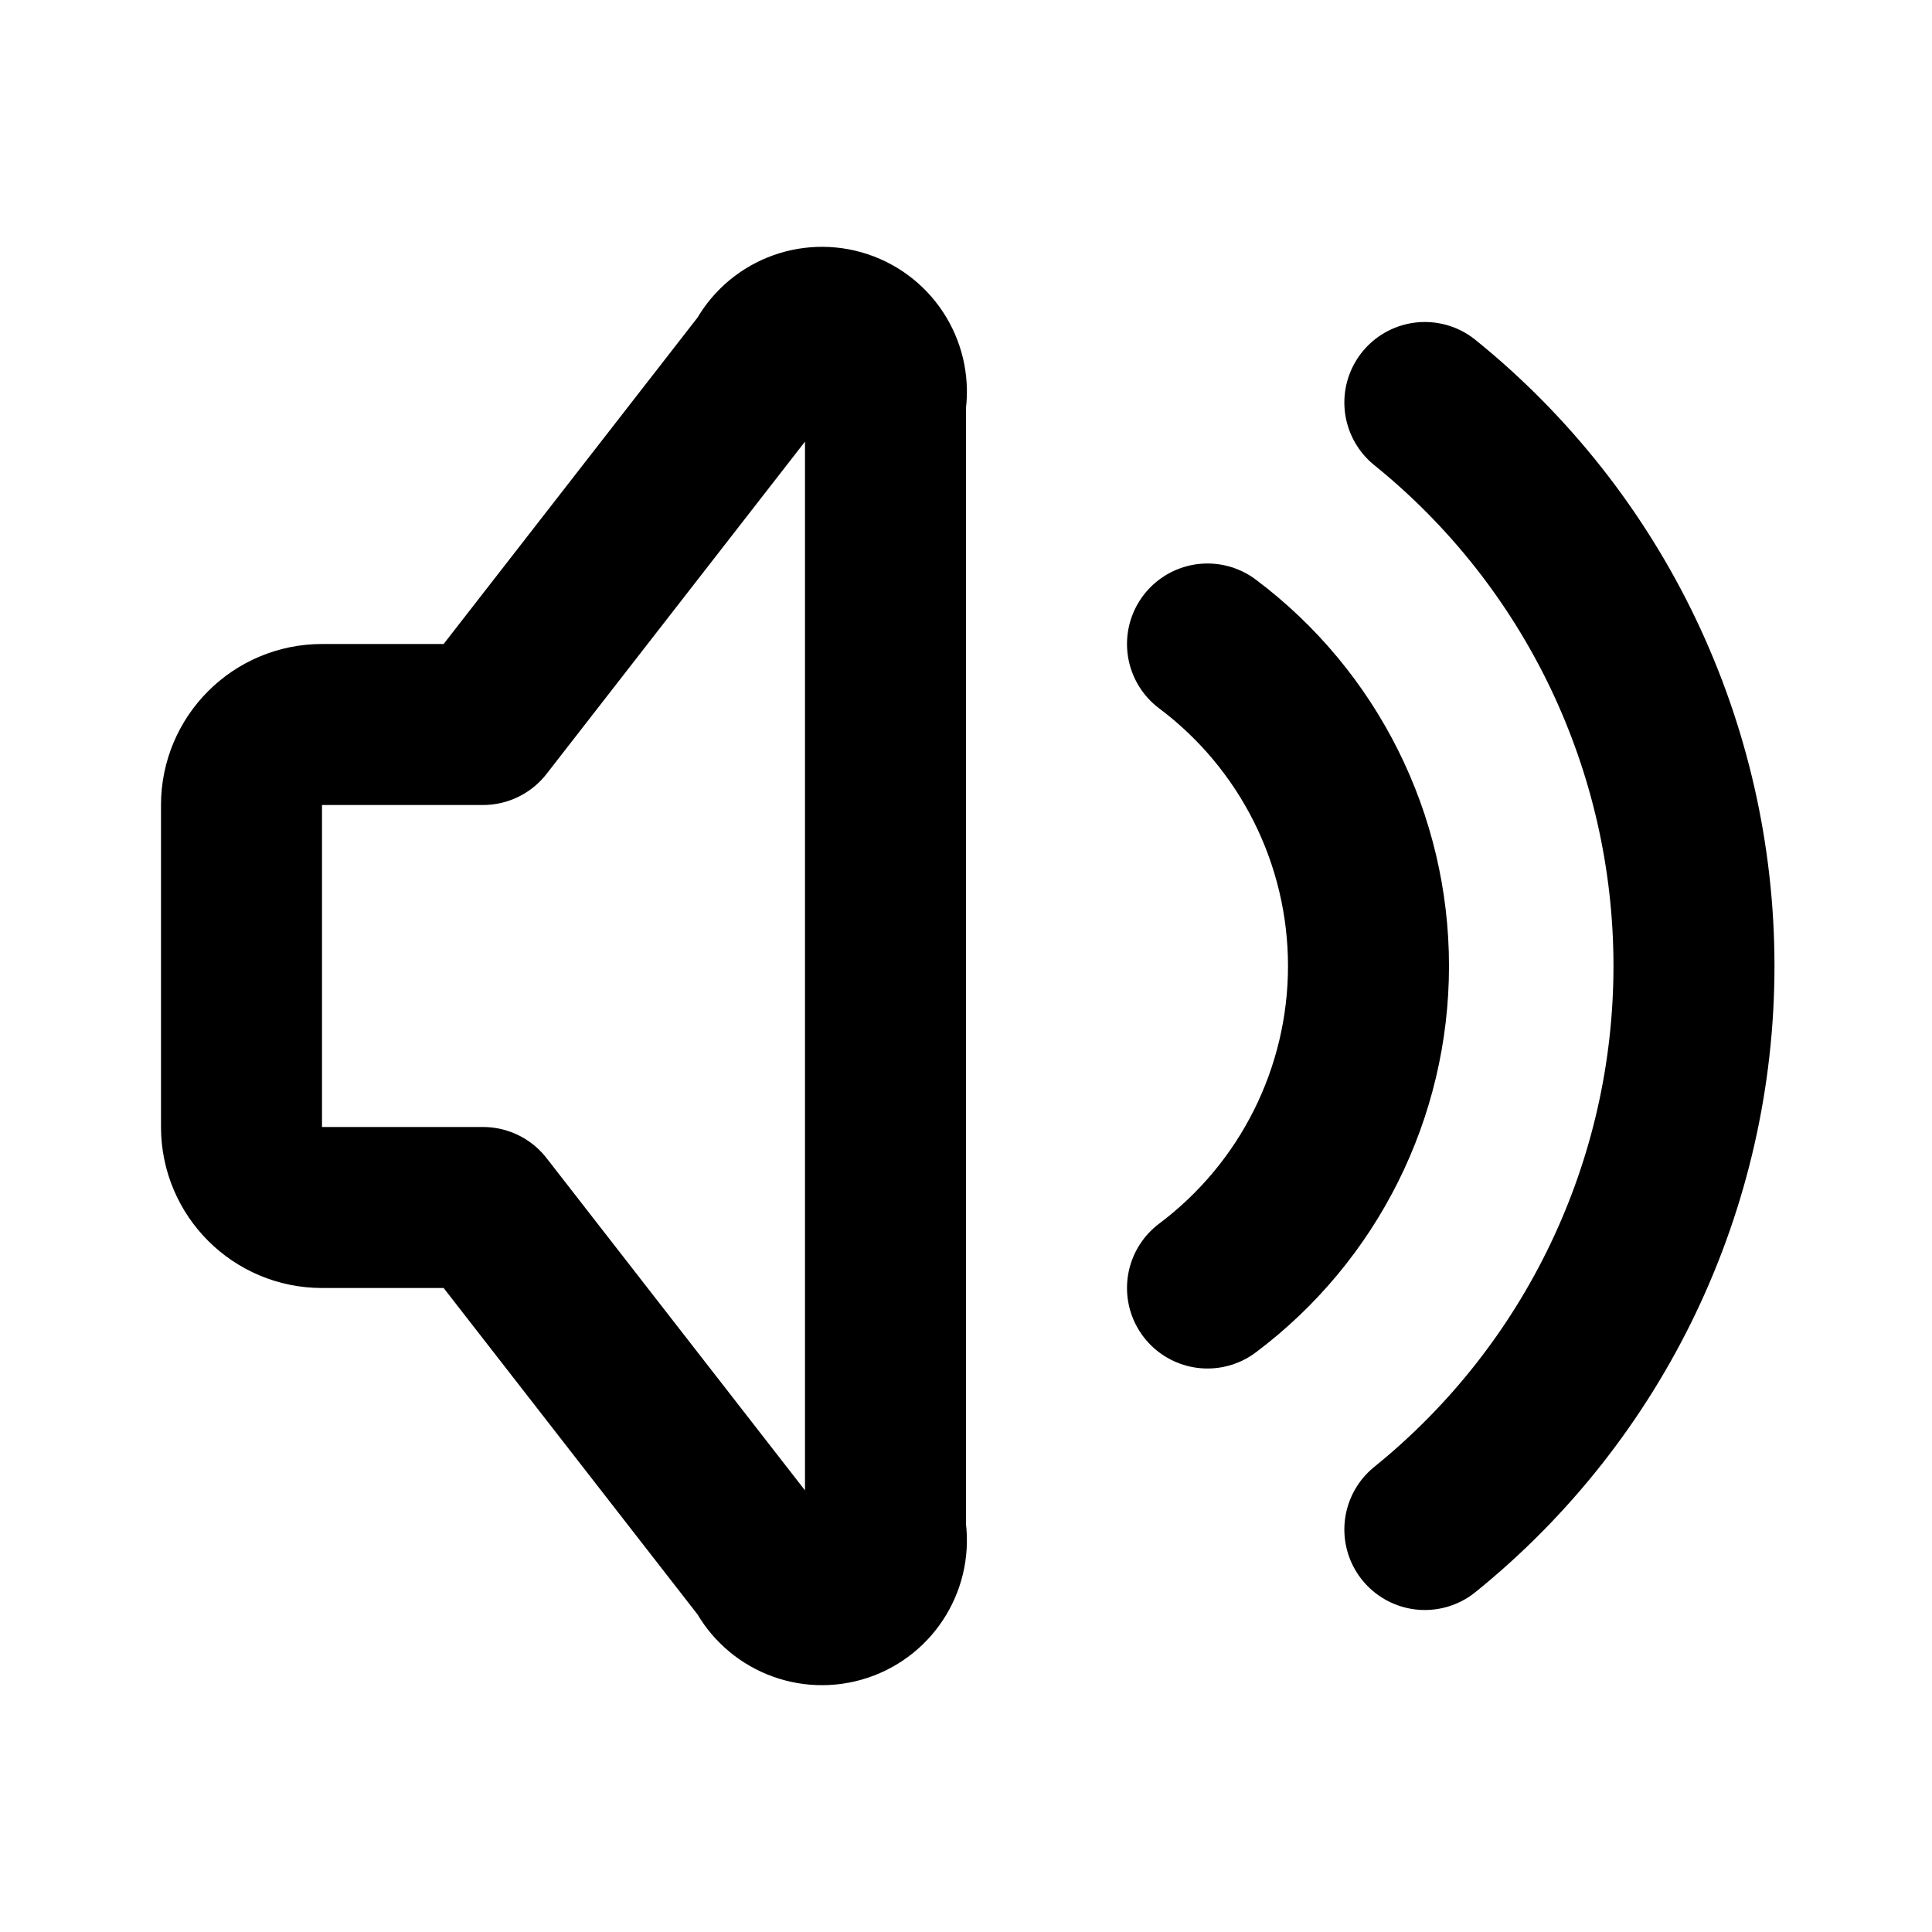
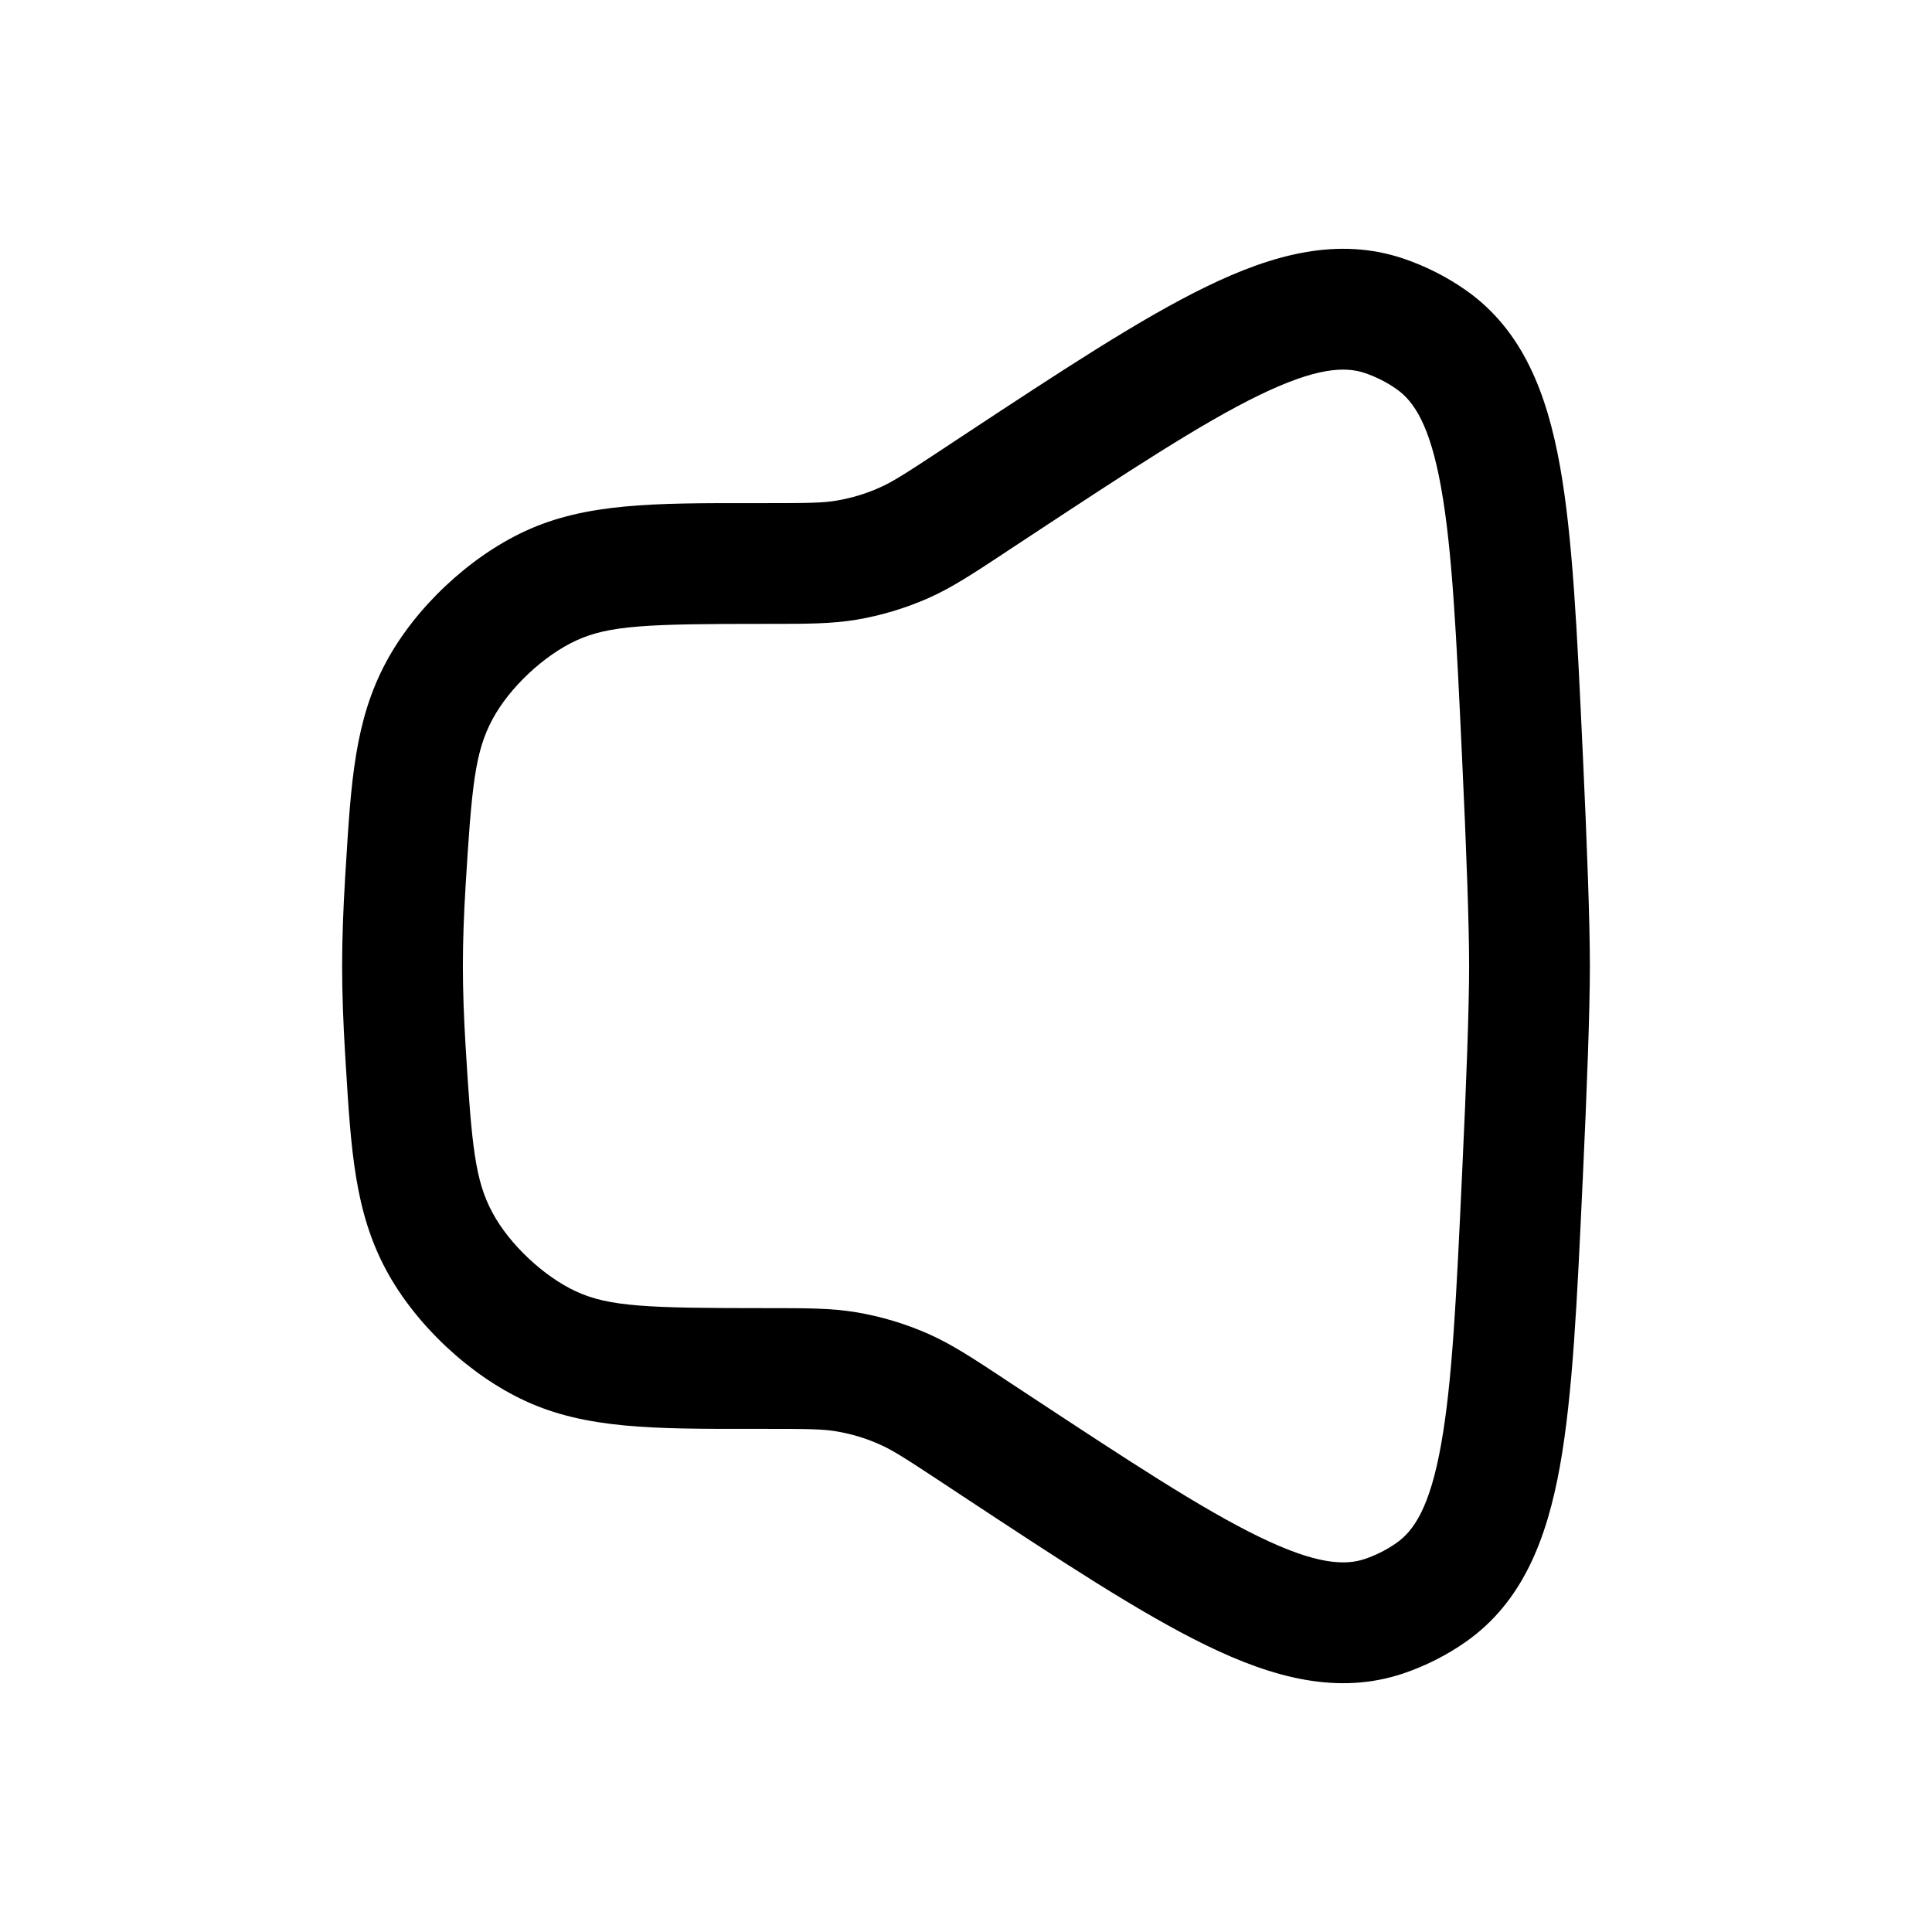
- <svg xmlns="http://www.w3.org/2000/svg" width="24" height="24" viewBox="0 0 24 24" fill="none" stroke="currentColor" stroke-width="2" stroke-linecap="round" stroke-linejoin="round">
-   <path d="M15 8a5 5 0 0 1 0 8" />
-   <path d="M17.7 5a9 9 0 0 1 0 14" />
-   <path d="M6 15h-2a1 1 0 0 1 -1 -1v-4a1 1 0 0 1 1 -1h2l3.5 -4.5a.8 .8 0 0 1 1.5 .5v14a.8 .8 0 0 1 -1.5 .5l-3.5 -4.5" />
+ <svg xmlns="http://www.w3.org/2000/svg" viewBox="0 0 24 24" fill="none">
+   <path fill-rule="evenodd" clip-rule="evenodd" d="M15.64 4.91C14.926 5.257 14.021 5.852 12.731 6.702L12.512 6.846C12.495 6.857 12.479 6.868 12.463 6.879C12.083 7.13 11.819 7.303 11.531 7.431C11.246 7.556 10.948 7.646 10.641 7.698C10.33 7.75 10.015 7.75 9.559 7.75C9.54 7.75 9.52 7.75 9.5 7.75C8.056 7.75 7.569 7.766 7.155 7.958C6.754 8.143 6.328 8.544 6.119 8.933C5.901 9.338 5.86 9.753 5.783 11.017C5.762 11.364 5.75 11.697 5.75 12C5.75 12.303 5.762 12.636 5.783 12.983C5.86 14.247 5.901 14.662 6.119 15.067C6.328 15.456 6.754 15.857 7.155 16.042C7.569 16.234 8.056 16.25 9.5 16.25C9.52 16.25 9.54 16.25 9.559 16.25C10.015 16.25 10.33 16.25 10.641 16.302C10.948 16.354 11.246 16.444 11.531 16.569C11.819 16.697 12.083 16.87 12.463 17.121C12.479 17.132 12.495 17.143 12.512 17.154L12.731 17.298C14.021 18.148 14.926 18.743 15.64 19.09C16.352 19.436 16.709 19.45 16.958 19.365C17.095 19.318 17.23 19.25 17.349 19.166C17.565 19.014 17.763 18.72 17.901 17.948C18.041 17.173 18.092 16.101 18.163 14.571C18.216 13.451 18.25 12.512 18.25 12C18.25 11.488 18.216 10.549 18.163 9.429C18.092 7.899 18.041 6.827 17.901 6.052C17.763 5.281 17.565 4.986 17.349 4.834C17.23 4.75 17.095 4.682 16.958 4.635C16.709 4.55 16.352 4.564 15.64 4.91ZM14.985 3.561C15.811 3.159 16.624 2.936 17.442 3.215C17.714 3.308 17.976 3.441 18.211 3.606C18.917 4.103 19.216 4.887 19.378 5.786C19.537 6.67 19.591 7.842 19.659 9.302L19.662 9.36C19.714 10.475 19.75 11.448 19.75 12C19.75 12.552 19.714 13.525 19.662 14.64L19.659 14.698C19.591 16.158 19.537 17.33 19.378 18.214C19.216 19.113 18.917 19.897 18.211 20.394C17.976 20.559 17.714 20.692 17.442 20.785C16.624 21.064 15.811 20.841 14.985 20.439C14.171 20.044 13.184 19.393 11.953 18.582L11.687 18.406C11.239 18.111 11.085 18.012 10.925 17.942C10.755 17.866 10.575 17.812 10.391 17.781C10.22 17.752 10.037 17.75 9.5 17.75C9.446 17.75 9.392 17.75 9.339 17.75C8.122 17.751 7.277 17.751 6.525 17.403C5.83 17.082 5.161 16.453 4.798 15.779C4.406 15.05 4.36 14.288 4.294 13.204C4.291 13.162 4.289 13.118 4.286 13.074C4.264 12.706 4.25 12.342 4.25 12C4.25 11.659 4.264 11.294 4.286 10.926C4.289 10.882 4.291 10.838 4.294 10.796C4.36 9.712 4.406 8.95 4.798 8.221C5.161 7.547 5.83 6.918 6.525 6.597C7.277 6.249 8.122 6.249 9.339 6.25C9.392 6.25 9.446 6.25 9.5 6.25C10.037 6.25 10.22 6.248 10.391 6.219C10.575 6.188 10.755 6.134 10.925 6.058C11.085 5.988 11.239 5.889 11.687 5.594L11.953 5.418C13.184 4.607 14.171 3.956 14.985 3.561Z" fill="currentColor" />
</svg>
